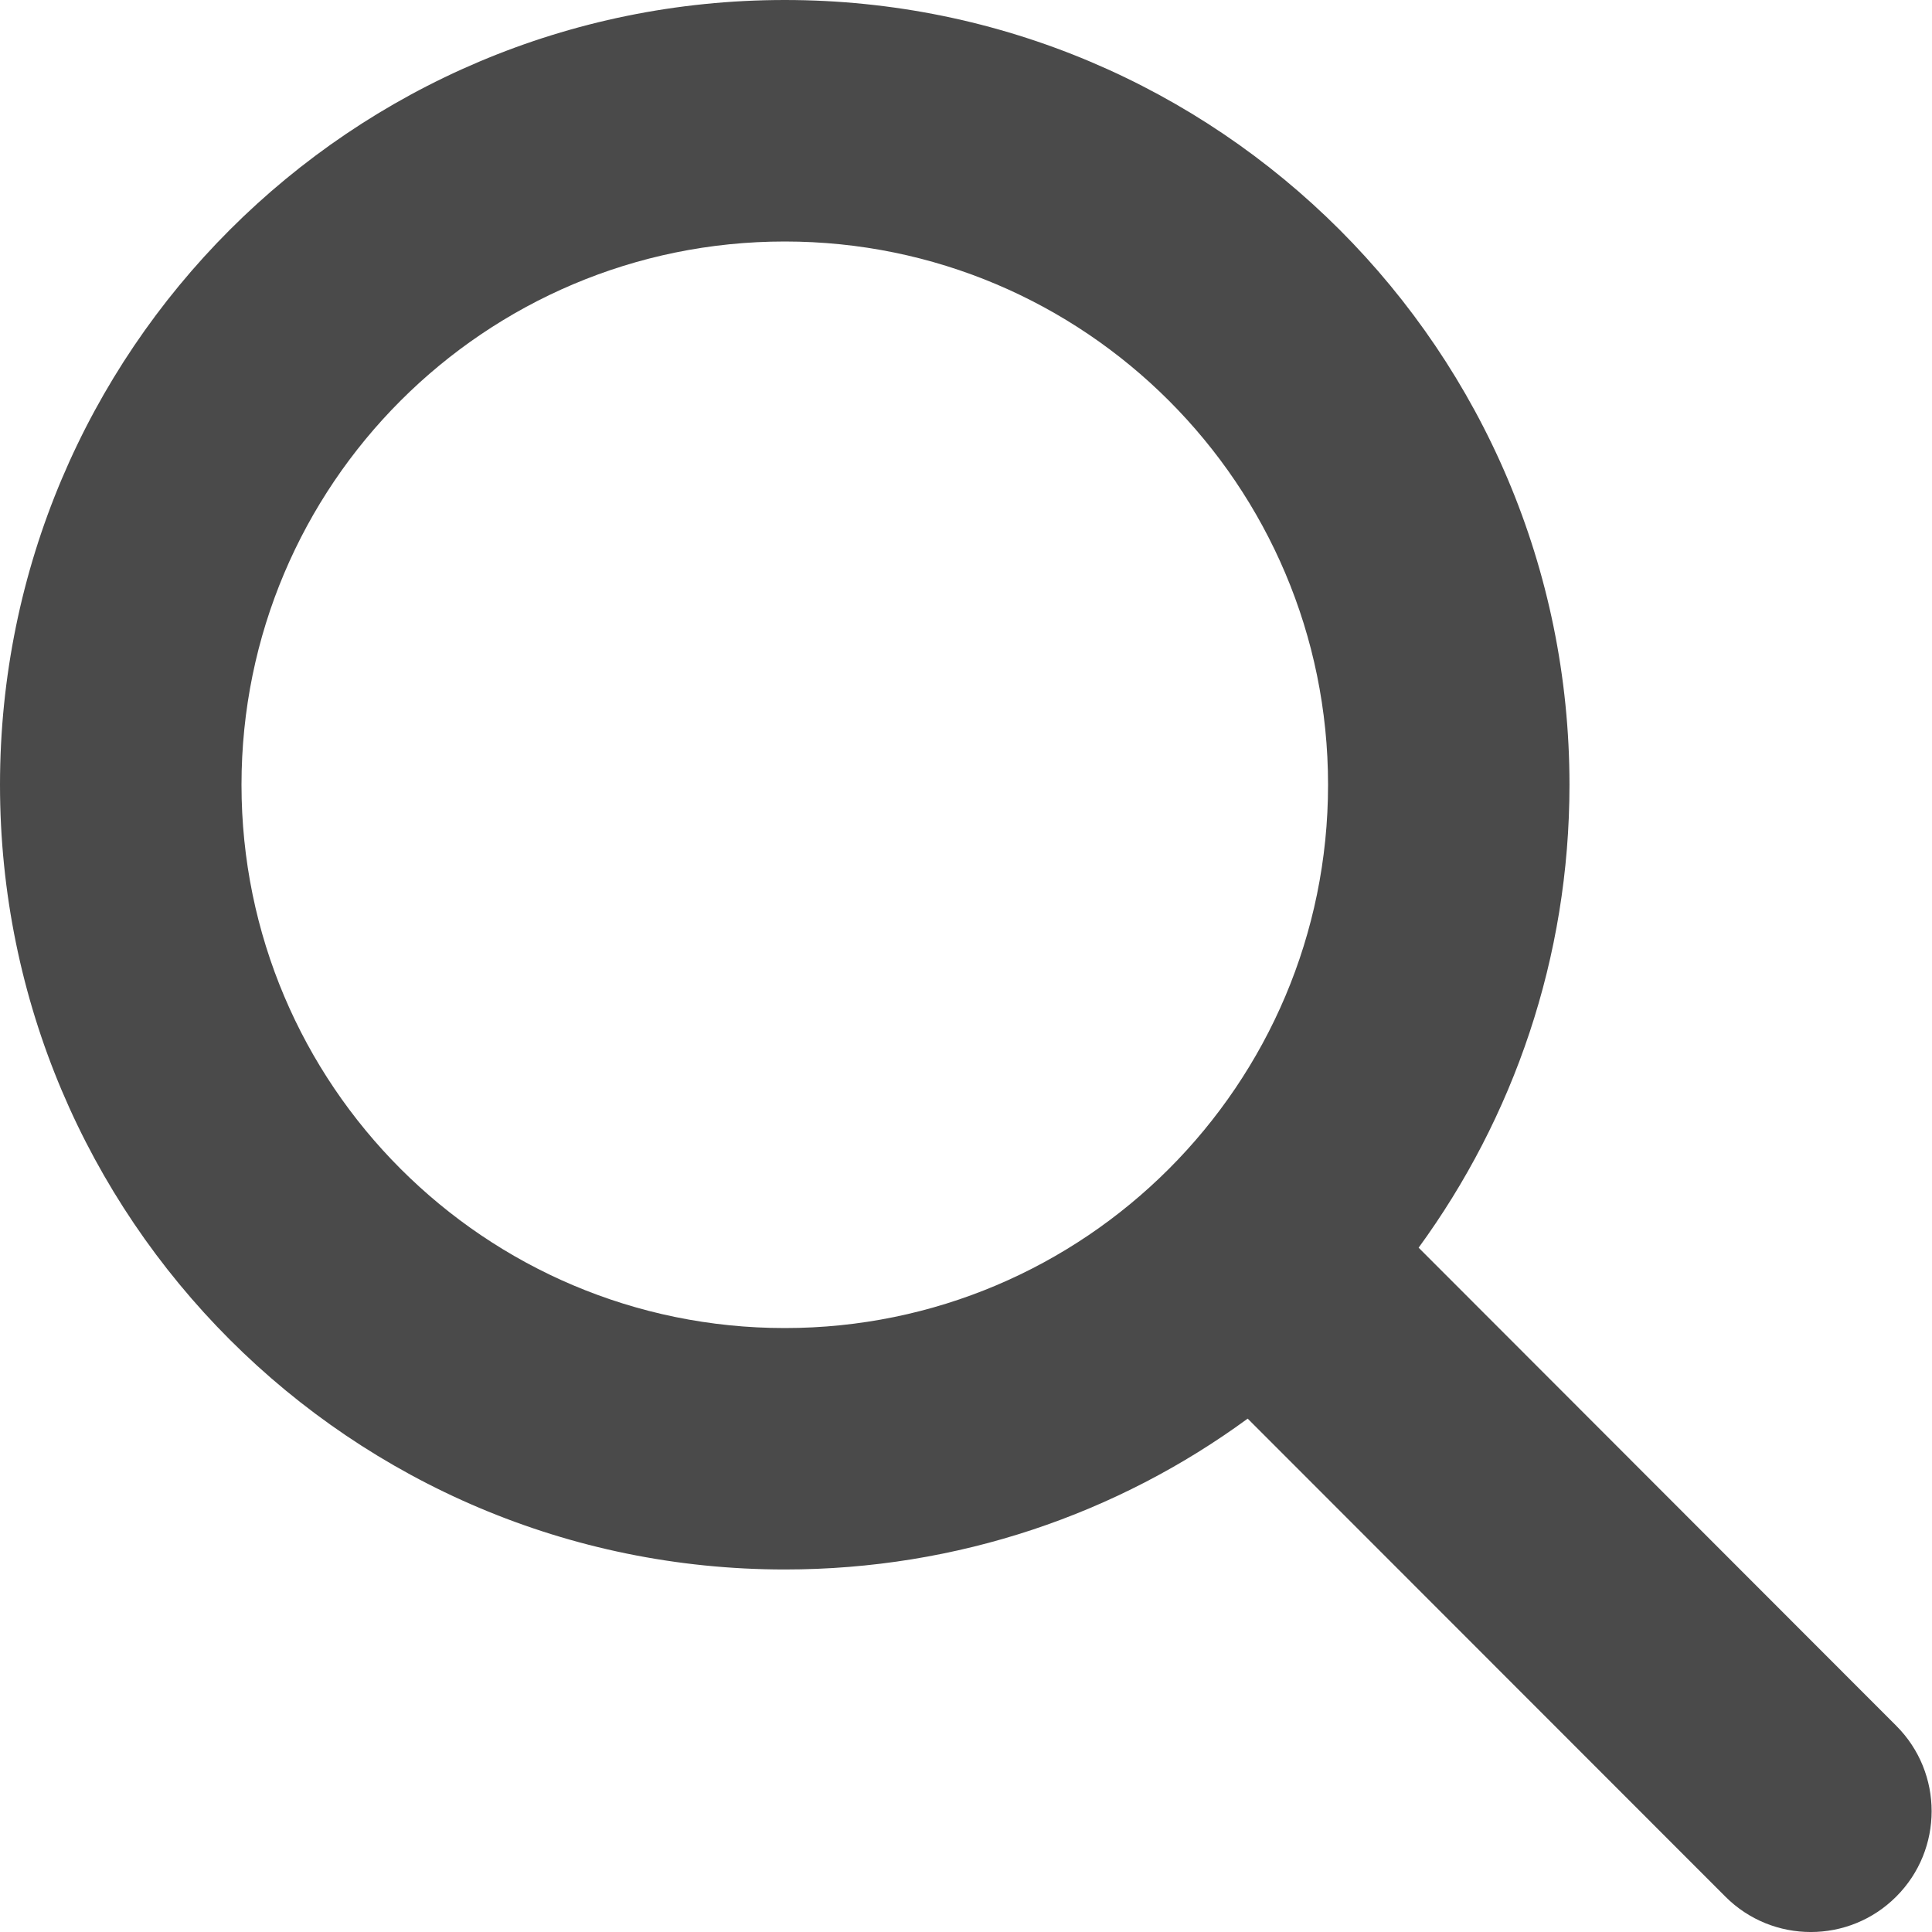
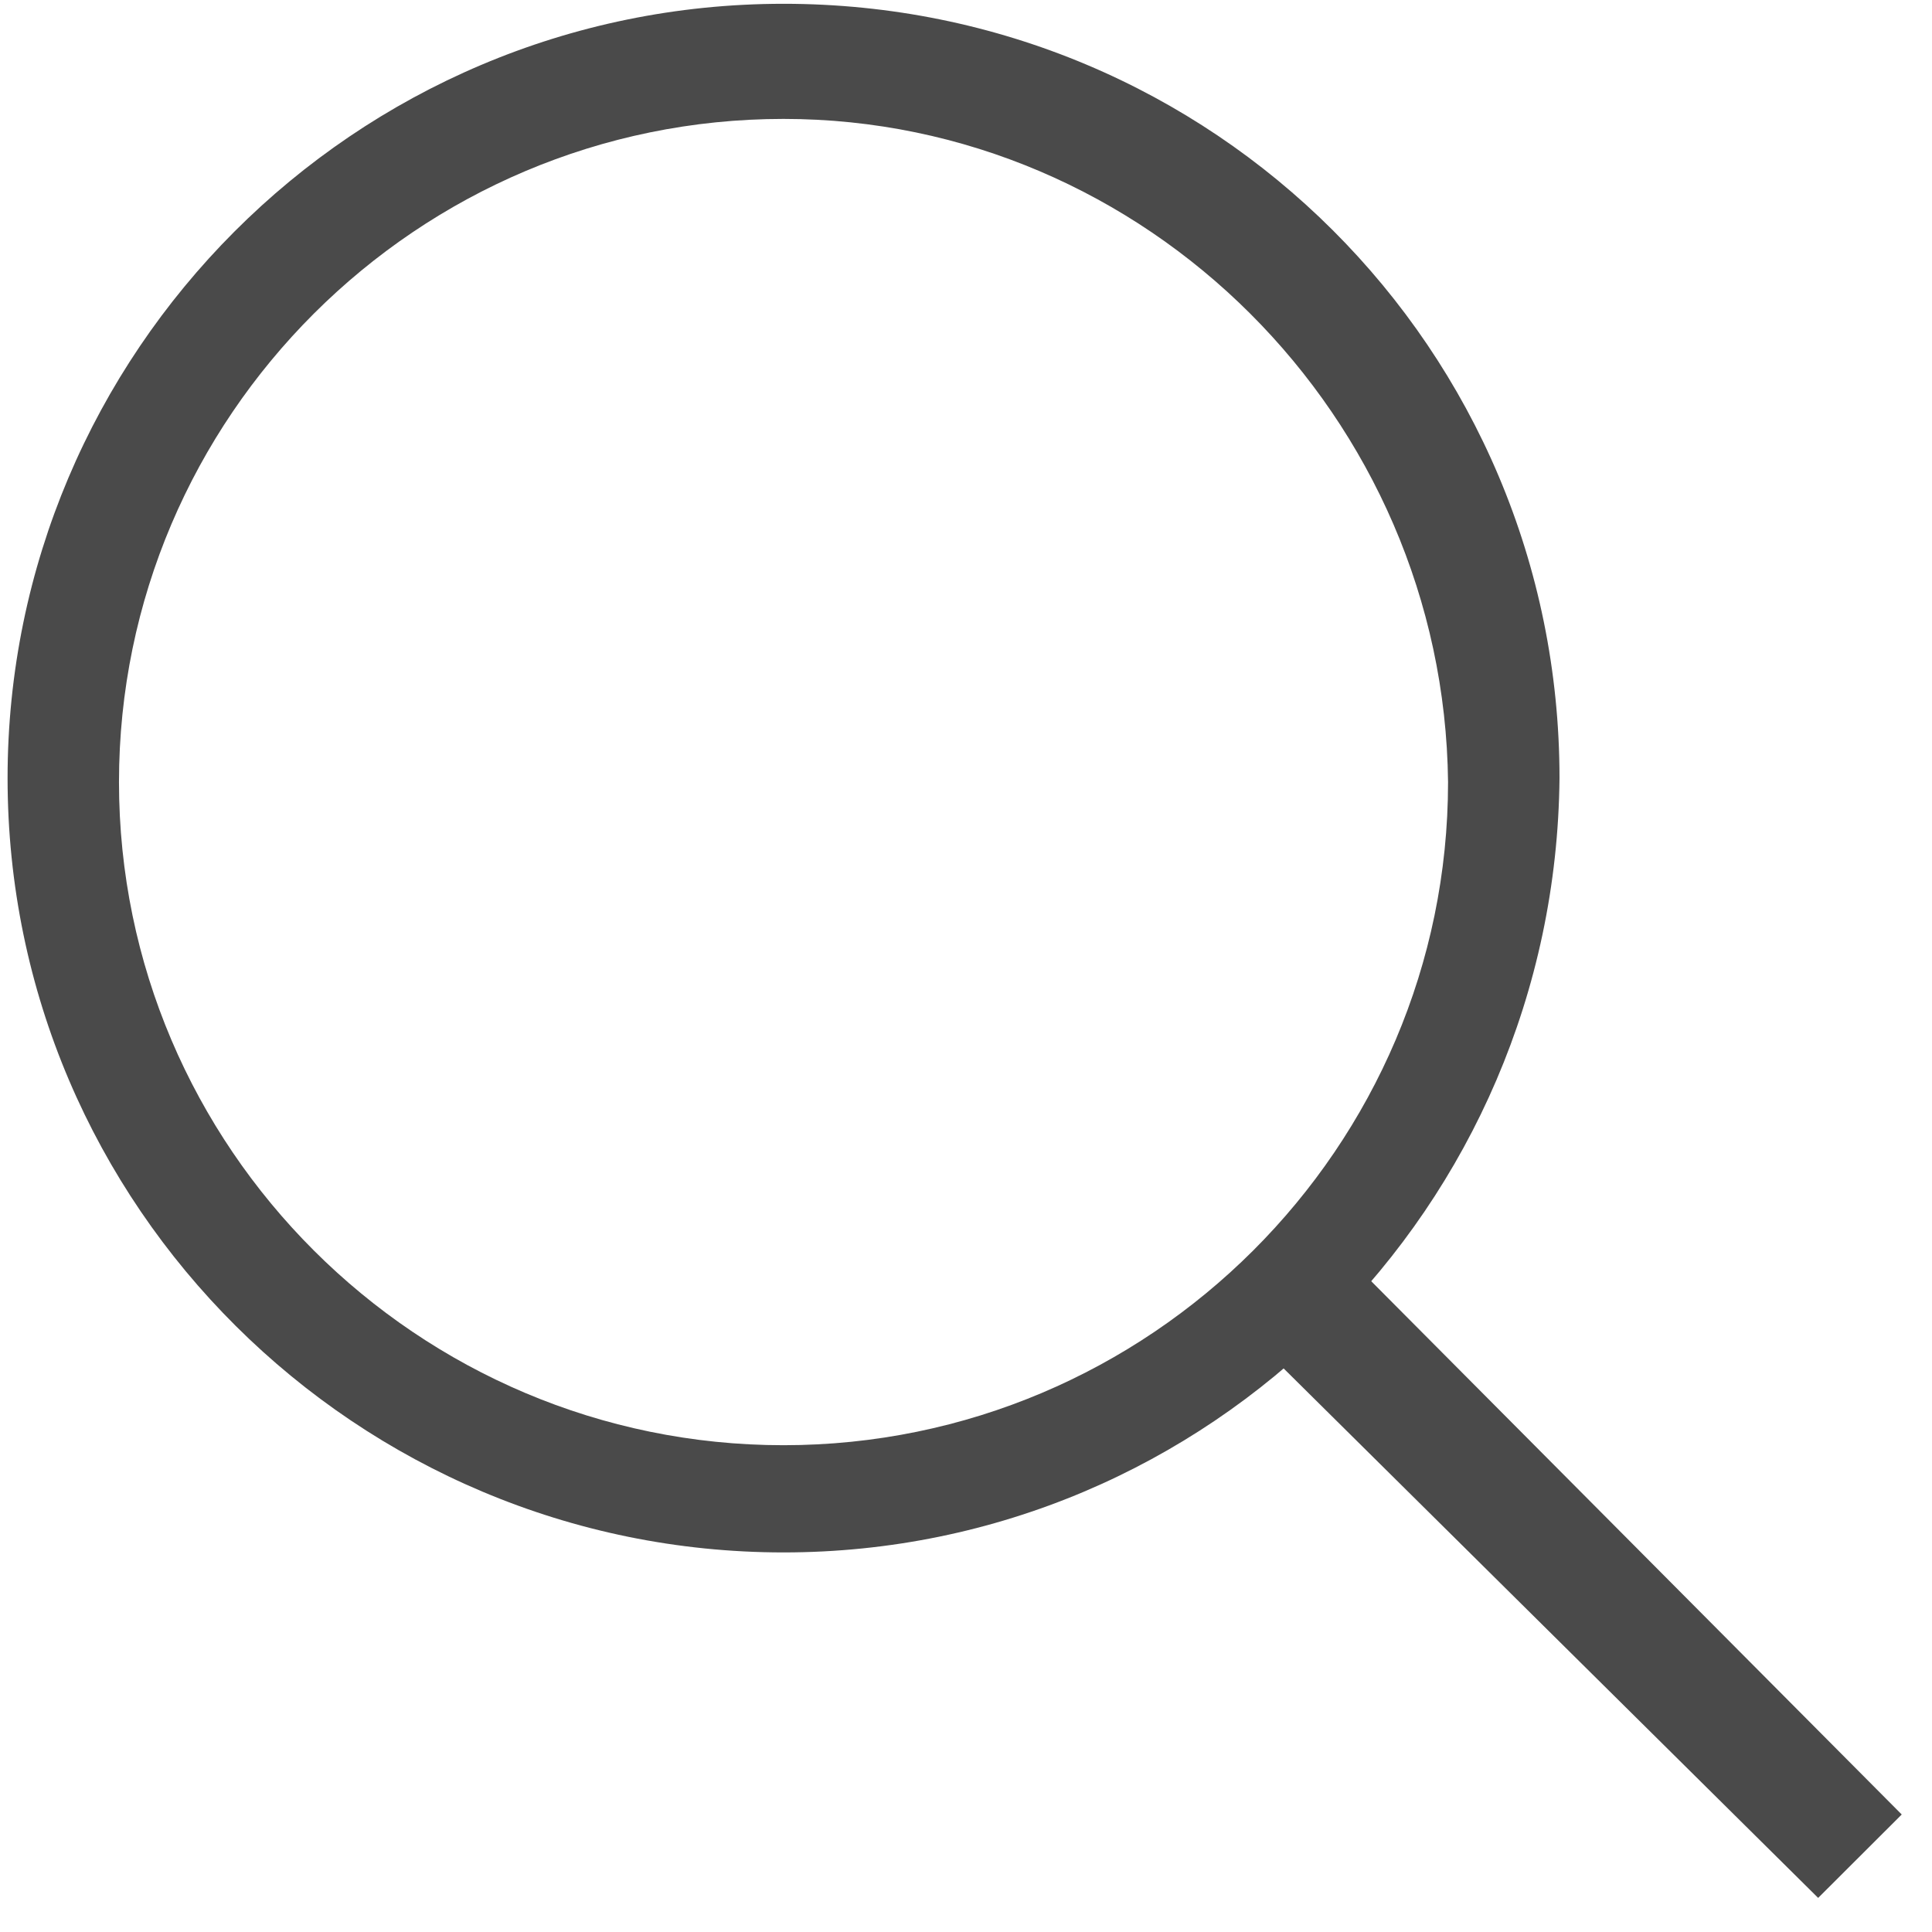
- <svg xmlns="http://www.w3.org/2000/svg" width="25" height="25" viewBox="0 0 25 25" fill="none">
-   <path d="M20.309 10.155C20.309 12.396 19.582 14.466 18.357 16.145L24.537 22.331C25.148 22.941 25.148 23.932 24.537 24.542C23.927 25.153 22.936 25.153 22.326 24.542L16.145 18.357C14.466 19.587 12.396 20.309 10.155 20.309C4.545 20.309 0 15.764 0 10.155C0 4.545 4.545 0 10.155 0C15.764 0 20.309 4.545 20.309 10.155ZM10.155 17.185C14.036 17.185 17.185 14.036 17.185 10.155C17.185 6.273 14.036 3.125 10.155 3.125C6.273 3.125 3.125 6.273 3.125 10.155C3.125 14.036 6.273 17.185 10.155 17.185Z" fill="#4A4A4A" />
+ <svg xmlns="http://www.w3.org/2000/svg" width="51" height="51" viewBox="0 0 51 51" fill="none">
+   <path d="M20.683 40.98C9.444 40.98 0.2 31.861 0.2 20.54C0.2 9.324 9.339 0.1 20.683 0.1C32.028 0.1 41.167 9.219 41.167 20.54C41.062 31.861 31.923 40.98 20.683 40.98ZM20.683 3.139C11.02 3.139 3.141 11.001 3.141 20.645C3.141 30.288 11.02 38.15 20.683 38.15C30.347 38.15 38.225 30.288 38.225 20.645C38.12 11.001 30.242 3.139 20.683 3.139Z" fill="#4A4A4A" />
+   <path d="M47.995 50.1L33.709 35.949L36.02 33.643L50.201 47.898L47.995 50.1Z" fill="#4A4A4A" />
</svg>
